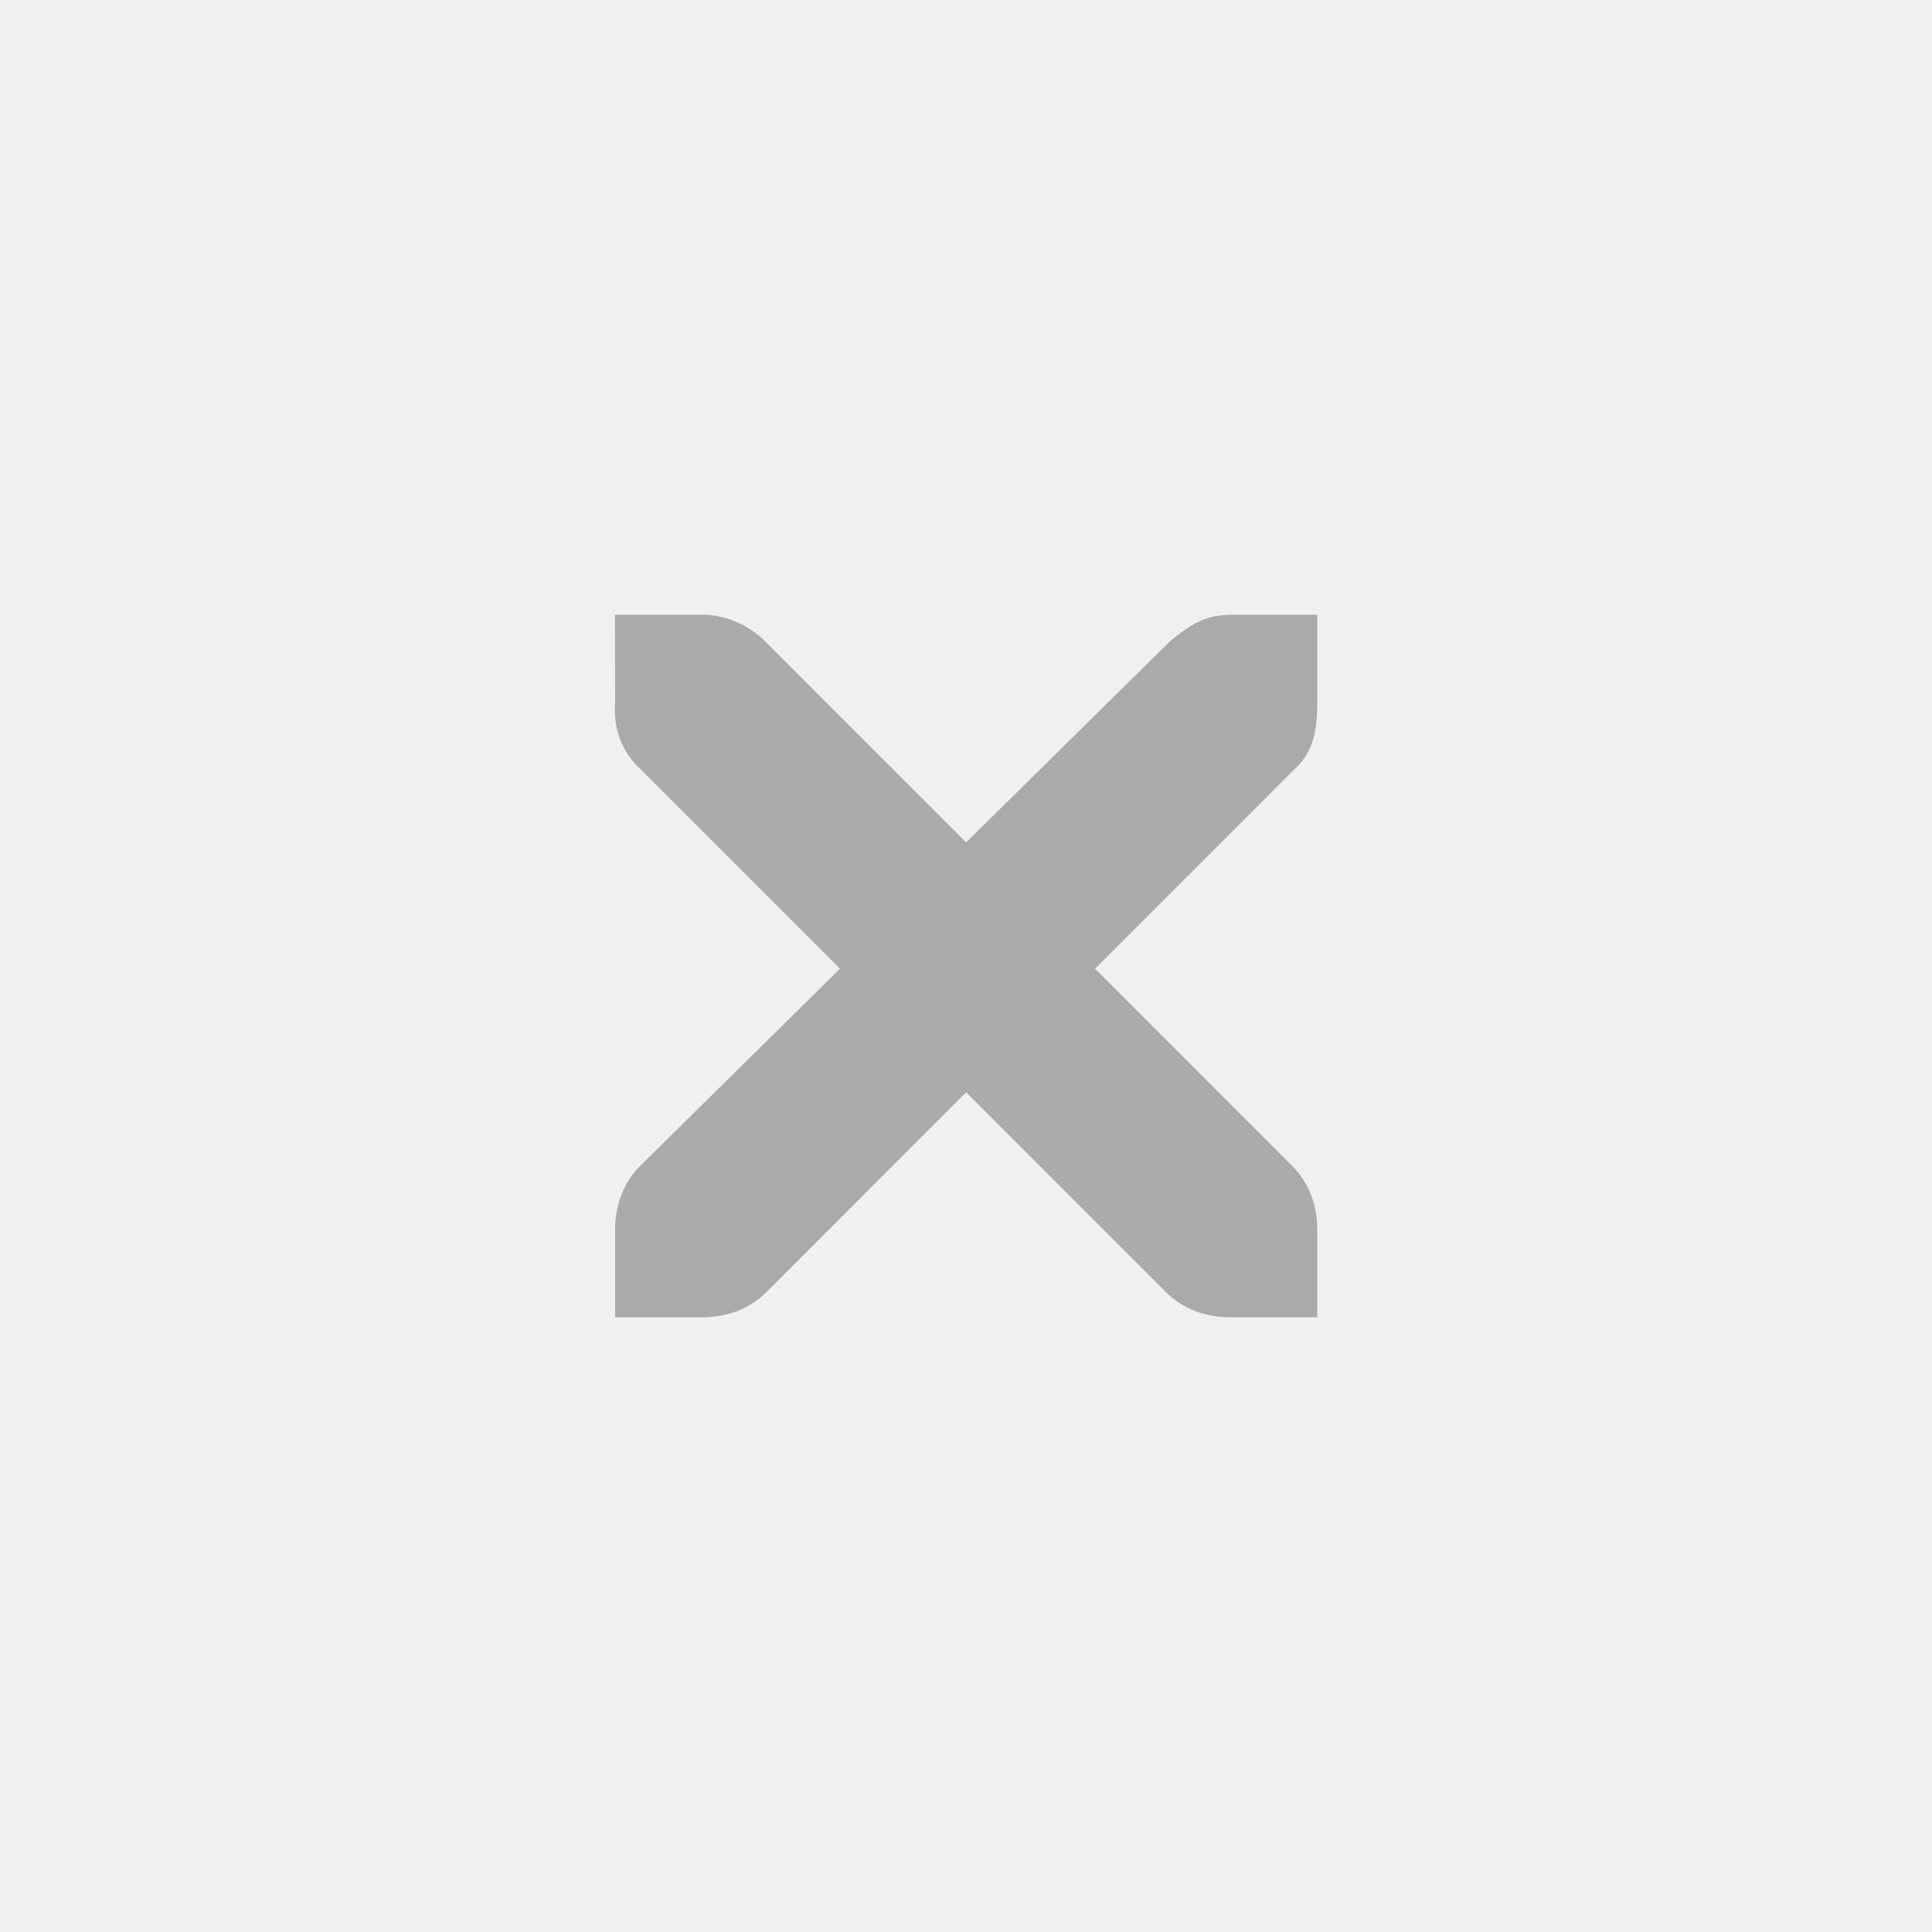
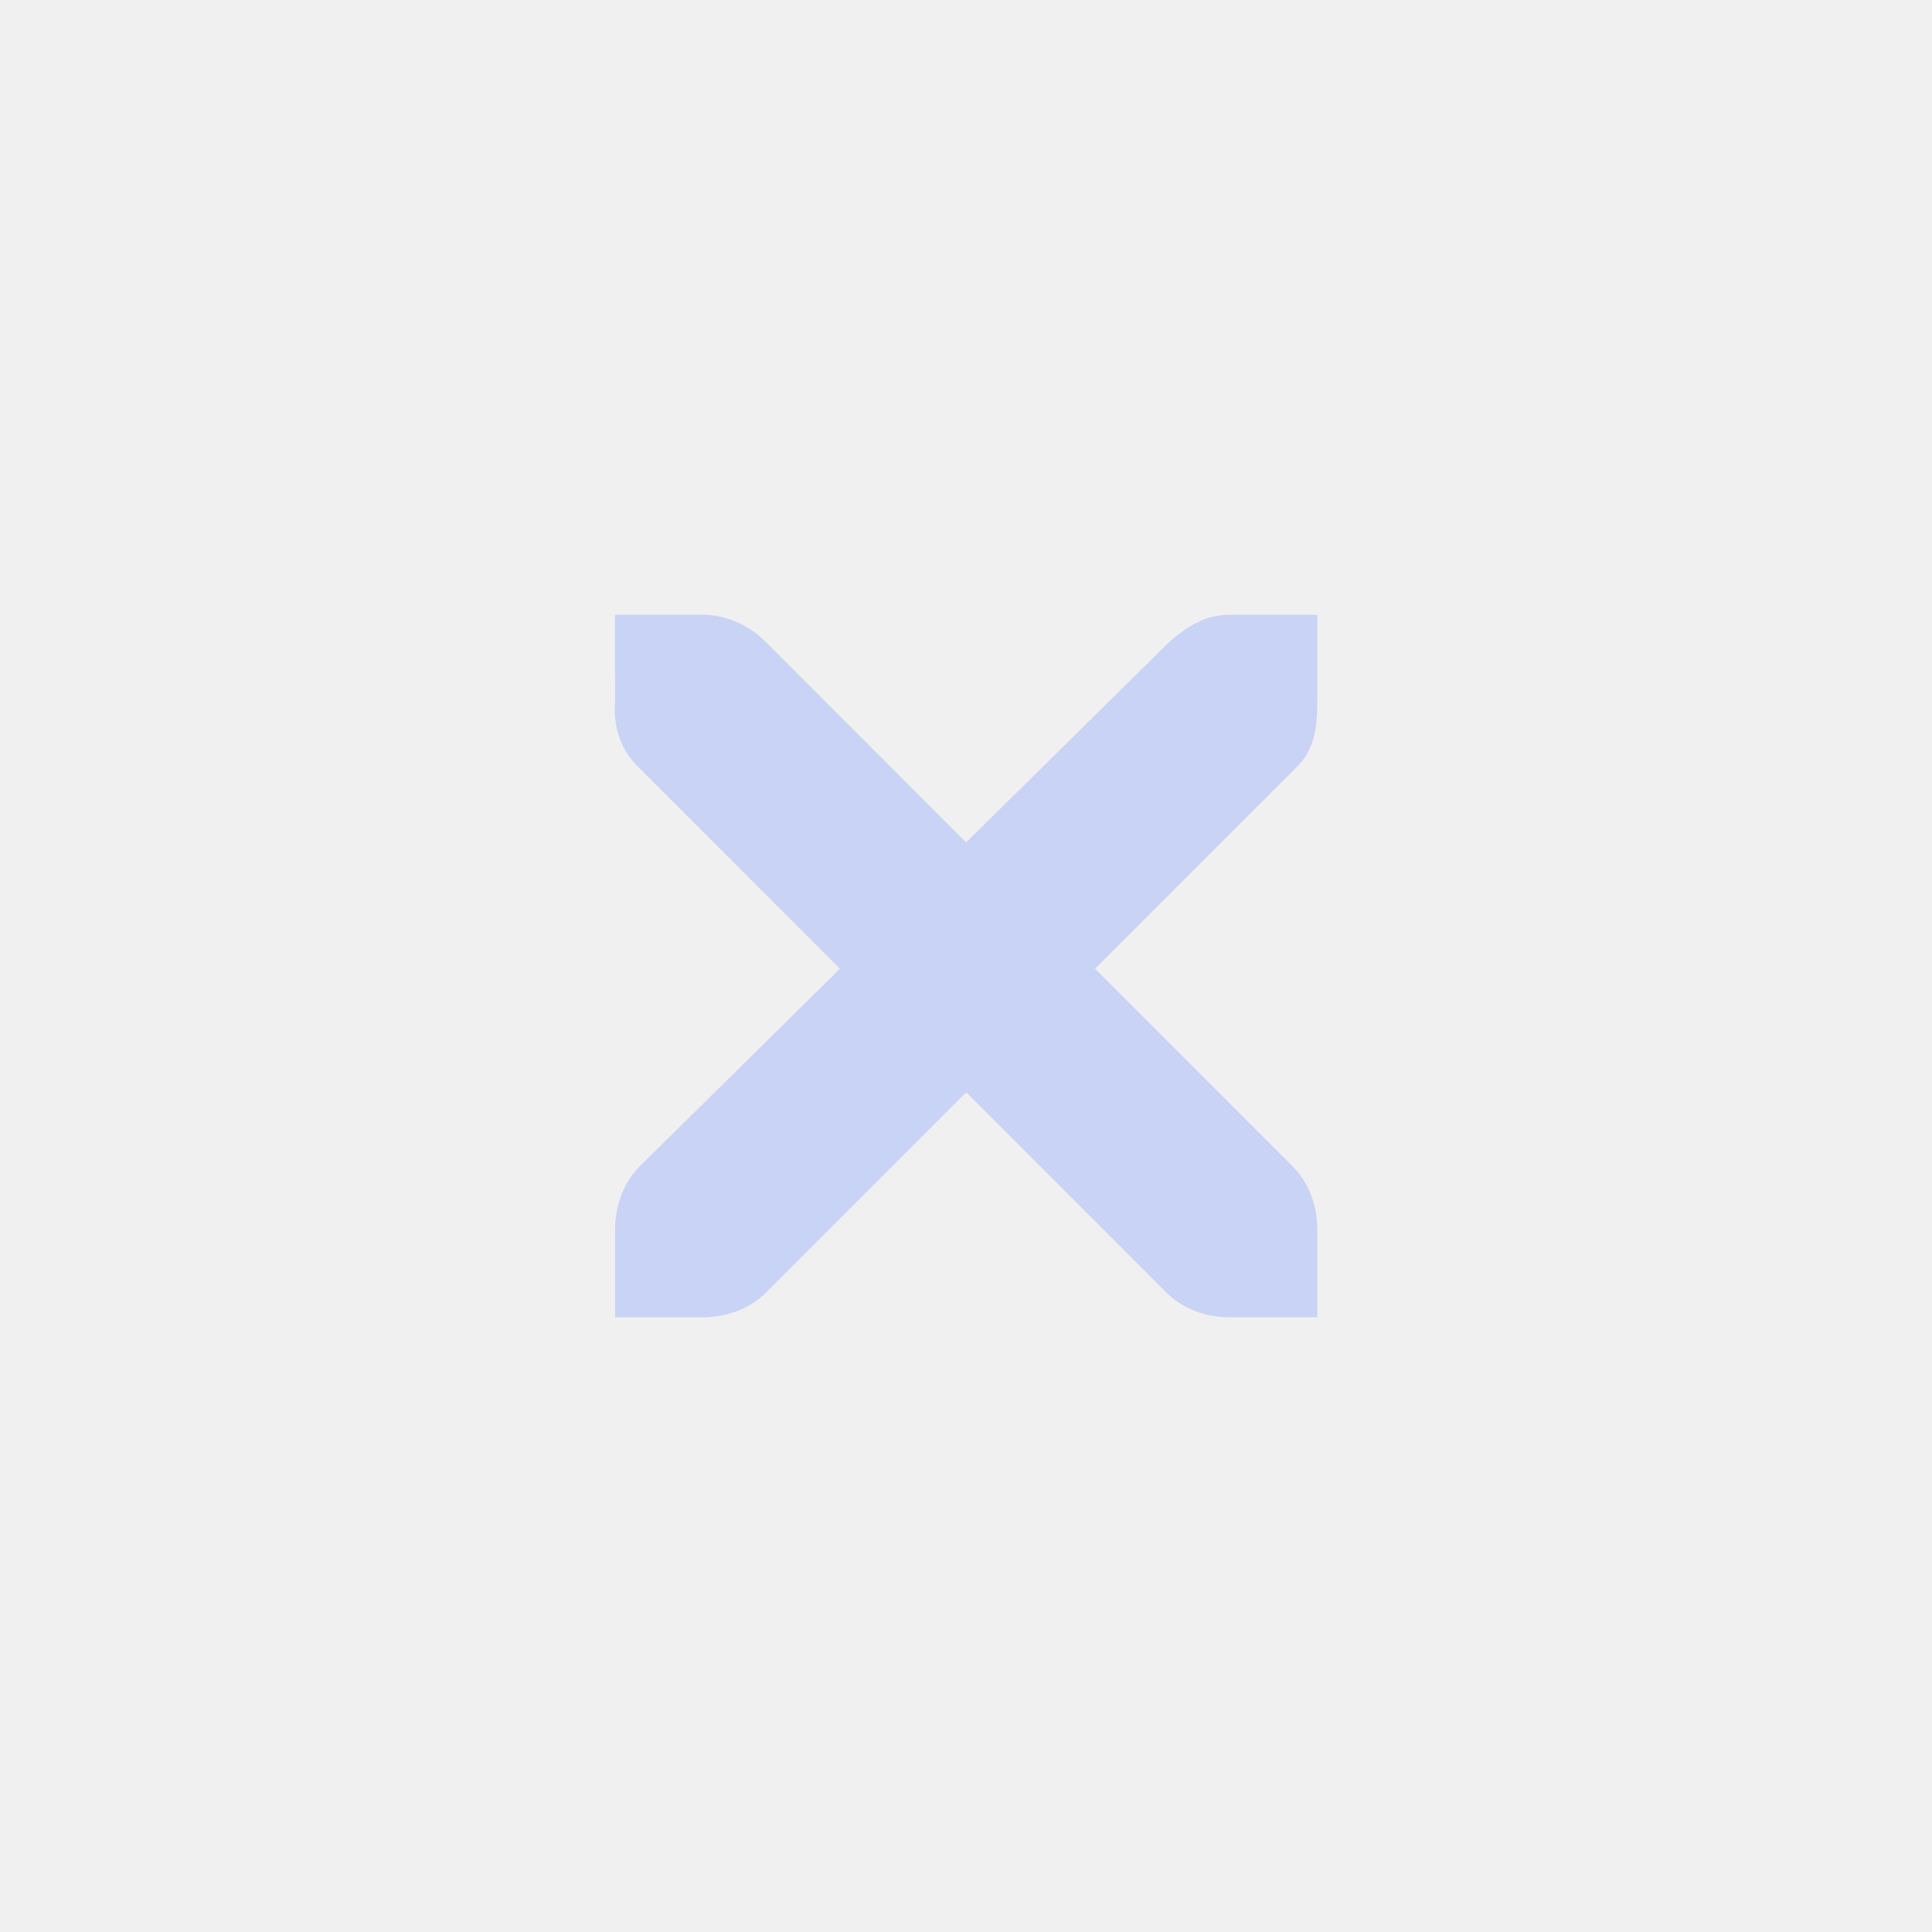
<svg xmlns="http://www.w3.org/2000/svg" width="22" height="22" version="1.1" viewBox="0 0 22 22">
  <g id="active-center" style="enable-background:new">
    <rect width="22" height="22" style="fill:#000000;opacity:.001" />
-     <path d="m7.003 7h1c0.01-1.2e-4 0.021-4.599e-4 0.031 0 0.255 0.011 0.51 0.129 0.687 0.312l2.28 2.281 2.312-2.281c0.266-0.23 0.446-0.305 0.687-0.312h1v1c0 0.286-0.034 0.551-0.25 0.75l-2.28 2.281 2.249 2.25c0.188 0.188 0.281 0.453 0.281 0.719v1h-1c-0.265-1e-5 -0.53-0.093-0.718-0.281l-2.28-2.281-2.28 2.281c-0.188 0.188-0.453 0.281-0.718 0.281h-1v-1c-3e-6 -0.265 0.093-0.531 0.281-0.719l2.28-2.25-2.28-2.281c-0.211-0.195-0.303-0.469-0.281-0.75z" style="color:#bebebe;enable-background:new;fill:#aaaaac;text-decoration-line:none;text-indent:0;text-transform:none" />
+     <path d="m7.003 7h1c0.01-1.2e-4 0.021-4.599e-4 0.031 0 0.255 0.011 0.51 0.129 0.687 0.312l2.28 2.281 2.312-2.281c0.266-0.23 0.446-0.305 0.687-0.312h1v1c0 0.286-0.034 0.551-0.25 0.75l-2.28 2.281 2.249 2.25c0.188 0.188 0.281 0.453 0.281 0.719v1h-1c-0.265-1e-5 -0.53-0.093-0.718-0.281l-2.28-2.281-2.28 2.281c-0.188 0.188-0.453 0.281-0.718 0.281h-1v-1c-3e-6 -0.265 0.093-0.531 0.281-0.719l2.28-2.25-2.28-2.281c-0.211-0.195-0.303-0.469-0.281-0.75z" style="color:#bebebe;enable-background:new;fill:#c8d3f5;text-decoration-line:none;text-indent:0;text-transform:none" />
  </g>
  <g id="pressed-center" style="enable-background:new">
    <rect x="46" width="22" height="22" style="fill:#000000;opacity:.001" />
-     <circle cx="57" cy="11" r="11" style="fill:#da4453;opacity:.8" />
-     <path d="m53.003 7h1c0.01-1.2e-4 0.021-4.6e-4 0.031 0 0.255 0.011 0.51 0.129 0.687 0.312l2.28 2.281 2.312-2.281c0.266-0.23 0.446-0.305 0.687-0.312h1v1c0 0.286-0.034 0.551-0.25 0.75l-2.28 2.281 2.249 2.25c0.188 0.188 0.281 0.453 0.281 0.719v1h-1c-0.265-1e-5 -0.53-0.093-0.718-0.281l-2.28-2.281-2.28 2.281c-0.188 0.188-0.453 0.281-0.718 0.281h-1v-1c-3e-6 -0.265 0.093-0.531 0.281-0.719l2.28-2.25-2.28-2.281c-0.211-0.195-0.303-0.469-0.281-0.75z" style="color:#bebebe;enable-background:new;fill:#aaaaac;text-decoration-line:none;text-indent:0;text-transform:none" />
+     <circle cx="57" cy="11" r="11" style="fill:#ff757f;opacity:.8" />
+     <path d="m53.003 7h1c0.01-1.2e-4 0.021-4.6e-4 0.031 0 0.255 0.011 0.51 0.129 0.687 0.312l2.28 2.281 2.312-2.281c0.266-0.23 0.446-0.305 0.687-0.312h1v1c0 0.286-0.034 0.551-0.25 0.75l-2.28 2.281 2.249 2.25c0.188 0.188 0.281 0.453 0.281 0.719v1h-1c-0.265-1e-5 -0.53-0.093-0.718-0.281l-2.28-2.281-2.28 2.281c-0.188 0.188-0.453 0.281-0.718 0.281h-1v-1c-3e-6 -0.265 0.093-0.531 0.281-0.719l2.28-2.25-2.28-2.281c-0.211-0.195-0.303-0.469-0.281-0.75z" style="color:#bebebe;enable-background:new;fill:#c8d3f5;text-decoration-line:none;text-indent:0;text-transform:none" />
  </g>
  <g id="inactive-center" transform="translate(69)" style="enable-background:new">
    <rect width="22" height="22" style="fill:#000000;opacity:.001" />
    <path d="m7.003 7h1c0.01-1.2e-4 0.021-4.599e-4 0.031 0 0.255 0.011 0.51 0.129 0.687 0.312l2.28 2.281 2.312-2.281c0.266-0.23 0.446-0.305 0.687-0.312h1v1c0 0.286-0.034 0.551-0.25 0.75l-2.28 2.281 2.249 2.25c0.188 0.188 0.281 0.453 0.281 0.719v1h-1c-0.265-1e-5 -0.53-0.093-0.718-0.281l-2.28-2.281-2.28 2.281c-0.188 0.188-0.453 0.281-0.718 0.281h-1v-1c-3e-6 -0.265 0.093-0.531 0.281-0.719l2.28-2.25-2.28-2.281c-0.211-0.195-0.303-0.469-0.281-0.75z" style="color:#bebebe;enable-background:new;fill:#ffffff;opacity:.25;text-decoration-line:none;text-indent:0;text-transform:none" />
  </g>
  <g id="deactivated-center" transform="translate(92)" style="enable-background:new">
    <rect width="22" height="22" style="fill:#000000;opacity:.001" />
    <path d="m7.003 7h1c0.01-1.2e-4 0.021-4.6e-4 0.031 0 0.255 0.011 0.51 0.129 0.687 0.312l2.28 2.281 2.312-2.281c0.266-0.23 0.446-0.305 0.687-0.312h1v1c0 0.286-0.034 0.551-0.25 0.75l-2.28 2.281 2.249 2.25c0.188 0.188 0.281 0.453 0.281 0.719v1h-1c-0.265-1e-5 -0.53-0.093-0.718-0.281l-2.28-2.281-2.28 2.281c-0.188 0.188-0.453 0.281-0.718 0.281h-1v-1c-2.9e-6 -0.265 0.093-0.531 0.281-0.719l2.28-2.25-2.28-2.281c-0.211-0.195-0.303-0.469-0.281-0.75z" style="color:#bebebe;enable-background:new;fill:#ffffff;opacity:.25;text-decoration-line:none;text-indent:0;text-transform:none" />
  </g>
  <g id="hover-center" style="enable-background:new">
    <rect x="23" width="22" height="22" style="fill:#000000;opacity:.001" />
-     <circle cx="34" cy="11" r="11" style="fill:#da4453;opacity:.5" />
-     <path d="m30.003 7h1c0.01-1.2e-4 0.021-4.6e-4 0.031 0 0.255 0.011 0.51 0.129 0.687 0.312l2.28 2.281 2.312-2.281c0.266-0.23 0.446-0.305 0.687-0.312h1v1c0 0.286-0.034 0.551-0.25 0.75l-2.28 2.281 2.249 2.25c0.188 0.188 0.281 0.453 0.281 0.719v1h-1c-0.265-1e-5 -0.53-0.093-0.718-0.281l-2.28-2.281-2.28 2.281c-0.188 0.188-0.453 0.281-0.718 0.281h-1v-1c-3e-6 -0.265 0.093-0.531 0.281-0.719l2.28-2.25-2.28-2.281c-0.211-0.195-0.303-0.469-0.281-0.75z" style="color:#bebebe;enable-background:new;fill:#aaaaac;text-decoration-line:none;text-indent:0;text-transform:none" />
+     <circle cx="34" cy="11" r="11" style="fill:#ff757f;opacity:.5" />
+     <path d="m30.003 7h1c0.01-1.2e-4 0.021-4.6e-4 0.031 0 0.255 0.011 0.51 0.129 0.687 0.312l2.28 2.281 2.312-2.281c0.266-0.23 0.446-0.305 0.687-0.312h1v1c0 0.286-0.034 0.551-0.25 0.75l-2.28 2.281 2.249 2.25c0.188 0.188 0.281 0.453 0.281 0.719v1h-1c-0.265-1e-5 -0.53-0.093-0.718-0.281l-2.28-2.281-2.28 2.281c-0.188 0.188-0.453 0.281-0.718 0.281h-1v-1c-3e-6 -0.265 0.093-0.531 0.281-0.719l2.28-2.25-2.28-2.281c-0.211-0.195-0.303-0.469-0.281-0.75z" style="color:#bebebe;enable-background:new;fill:#c8d3f5;text-decoration-line:none;text-indent:0;text-transform:none" />
  </g>
</svg>
